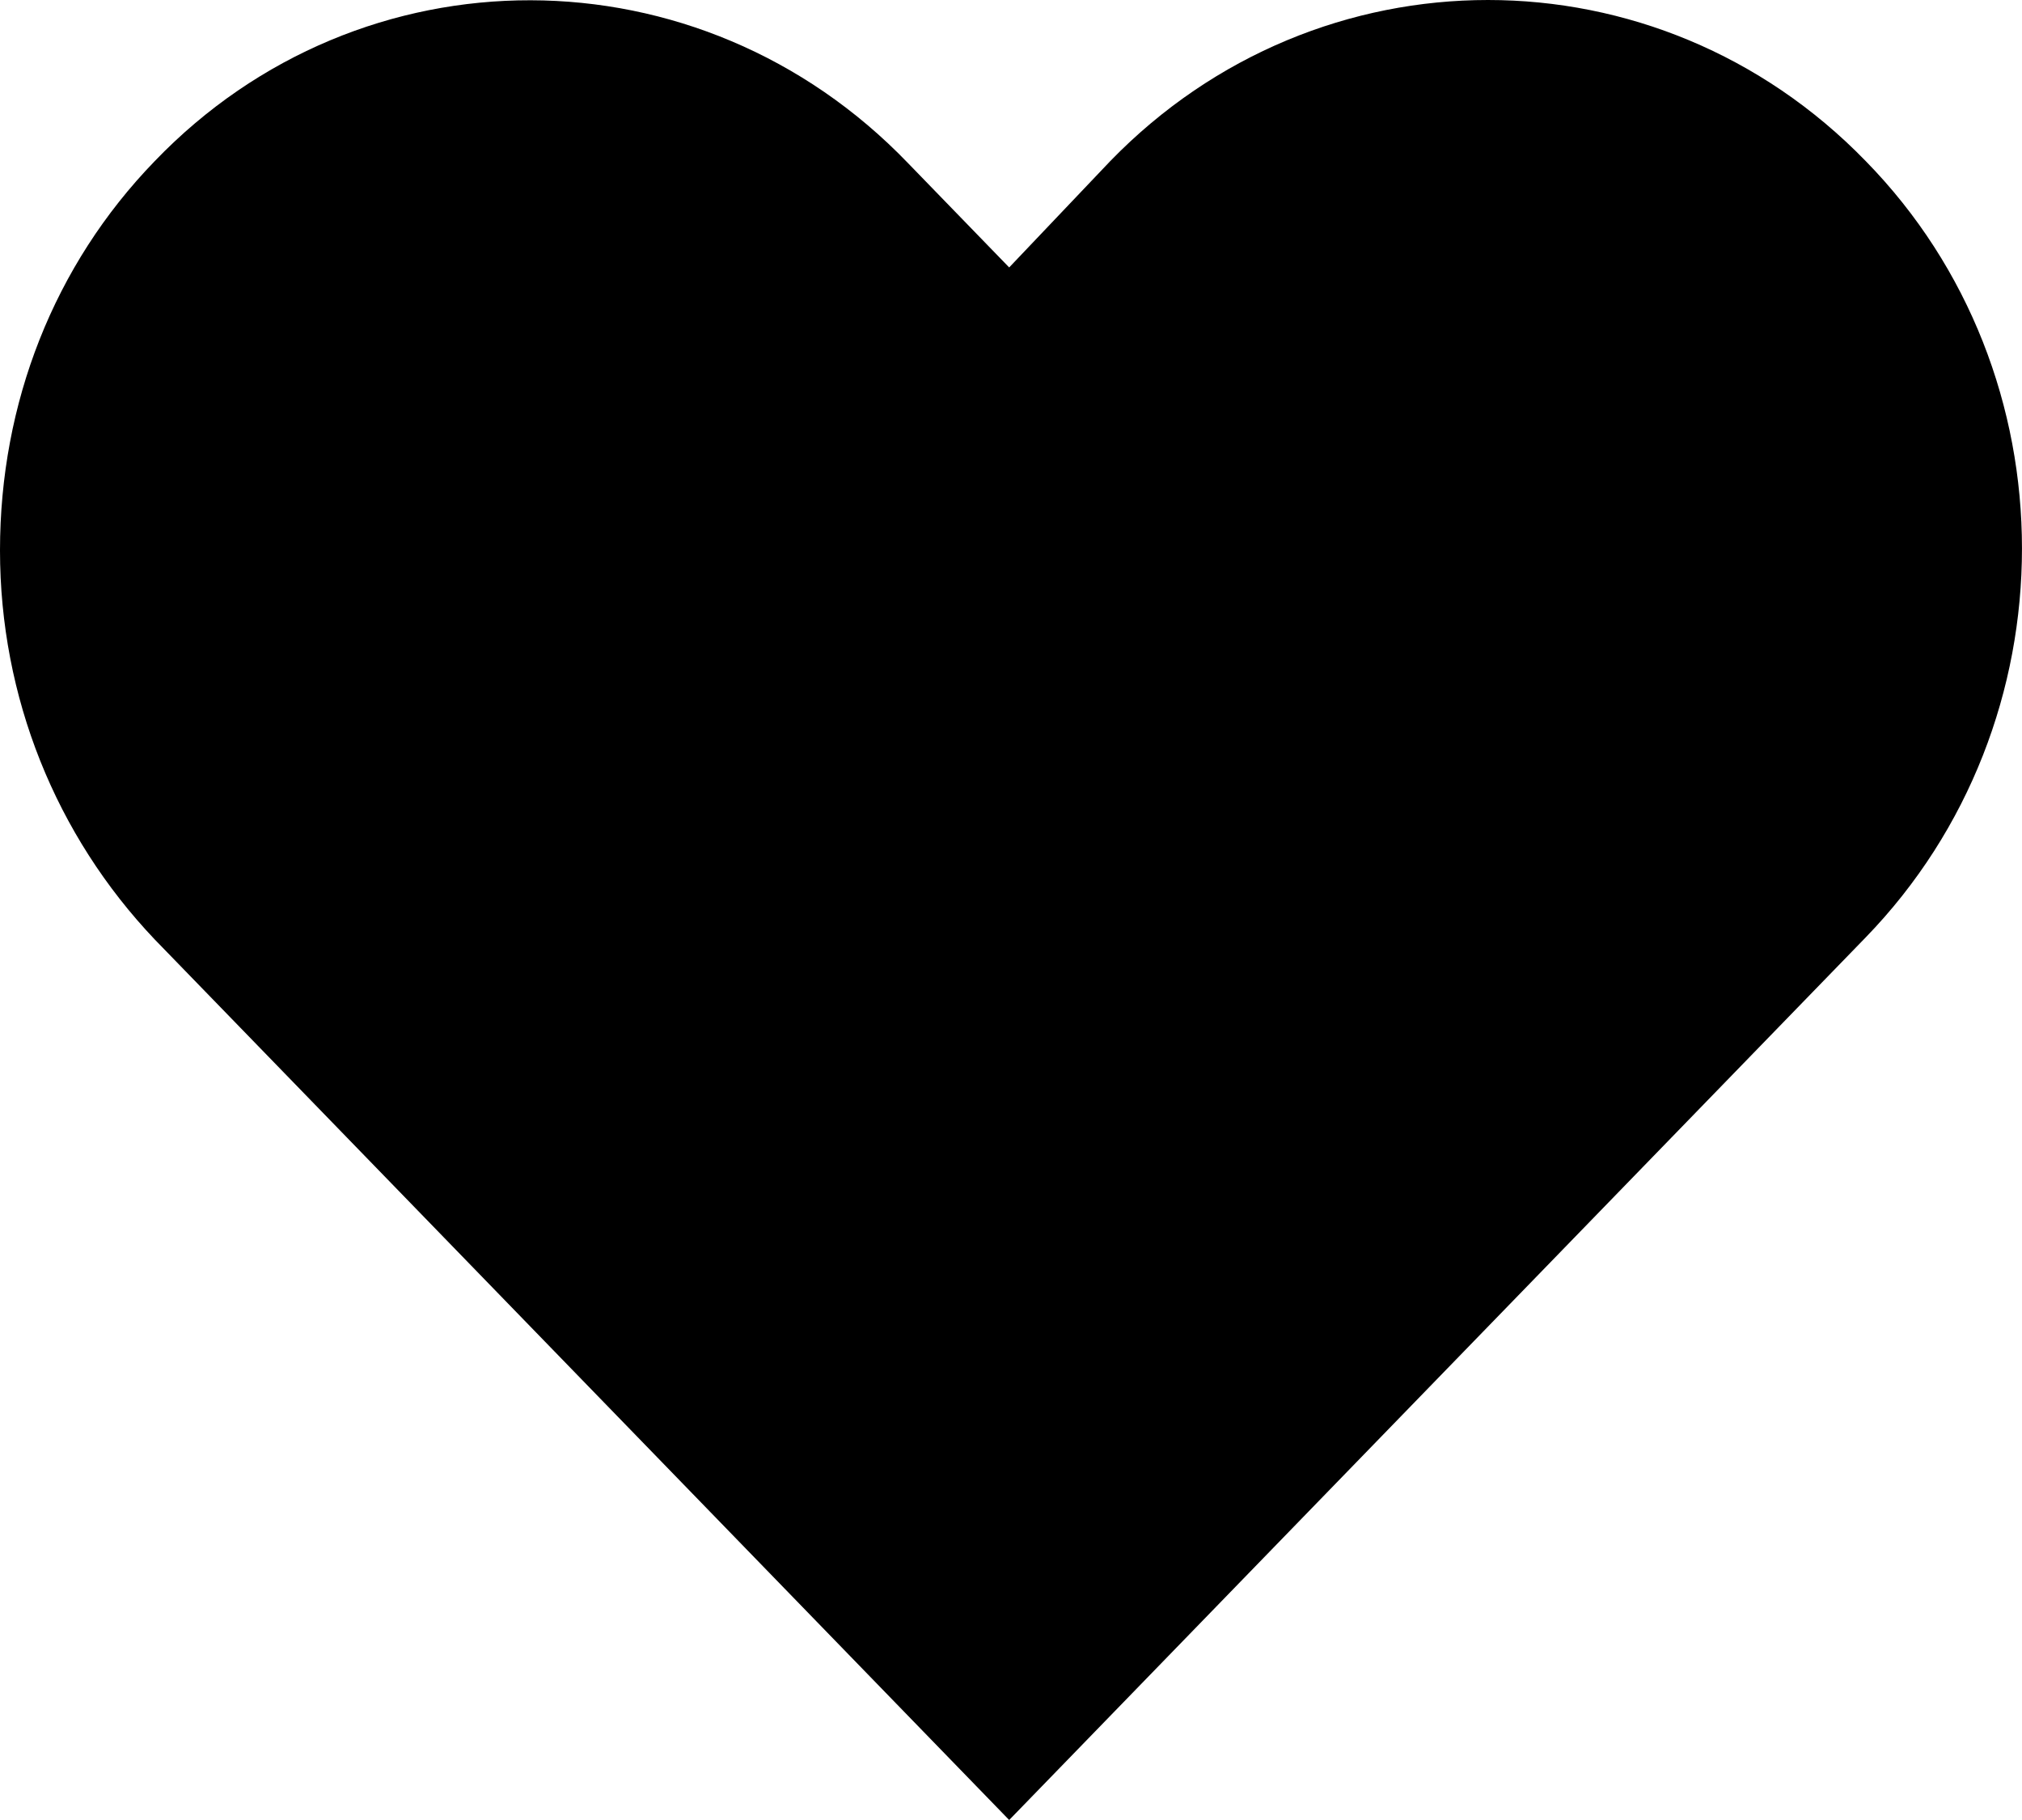
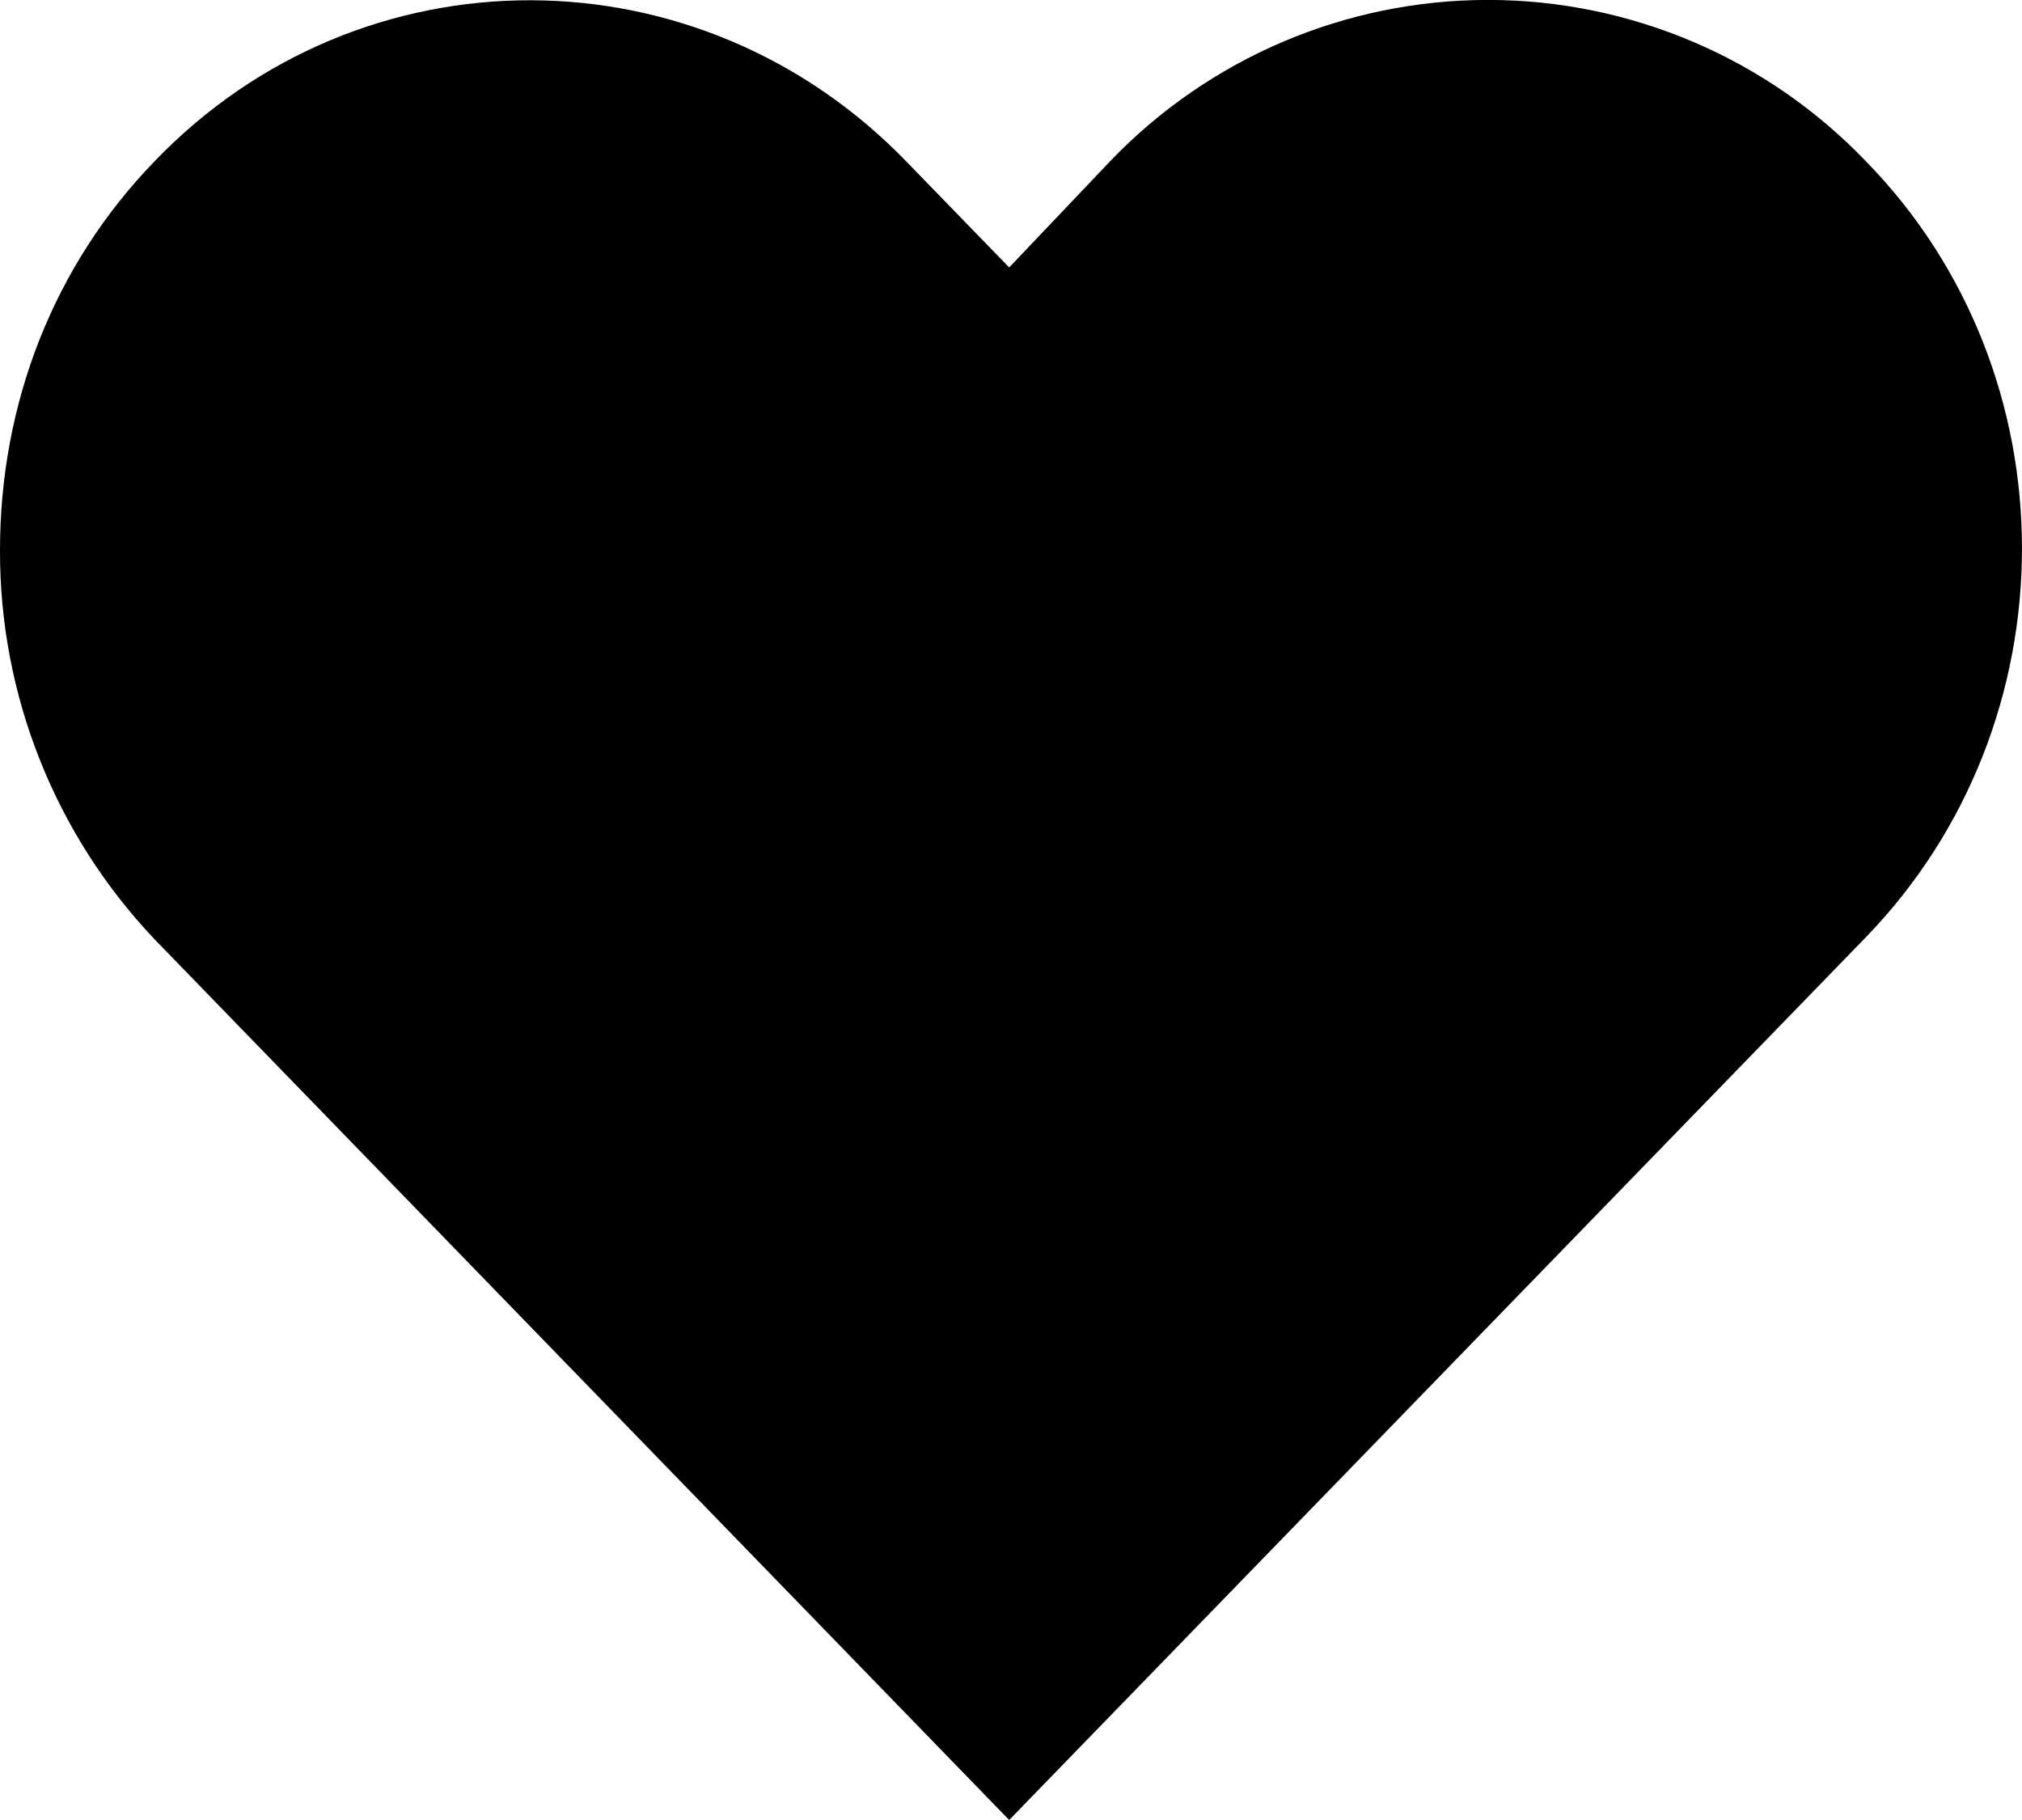
- <svg xmlns="http://www.w3.org/2000/svg" width="20" height="18" viewBox="0 0 20 18" fill="none">
-   <path fill-rule="evenodd" clip-rule="evenodd" d="M18.454 1.593C20.515 3.697 20.515 7.146 18.454 9.271L9.982 18L1.531 9.292C0.551 8.261 0 6.894 0 5.443C0 3.991 0.531 2.624 1.531 1.593C3.572 -0.531 6.92 -0.531 8.982 1.614L9.982 2.645L10.982 1.593C13.044 -0.531 16.392 -0.531 18.454 1.593Z" fill="black" />
+ <svg xmlns="http://www.w3.org/2000/svg" width="20" height="18" fill="none">
+   <path fill-rule="evenodd" clip-rule="evenodd" d="M18.454 1.593c2.061 2.104 2.061 5.553 0 7.678L9.982 18 1.531 9.292A5.566 5.566 0 010 5.442c0-1.45.53-2.818 1.531-3.849 2.041-2.124 5.39-2.124 7.45.021l1.001 1.031 1-1.052a5.176 5.176 0 017.472 0z" fill="#000" />
</svg>
